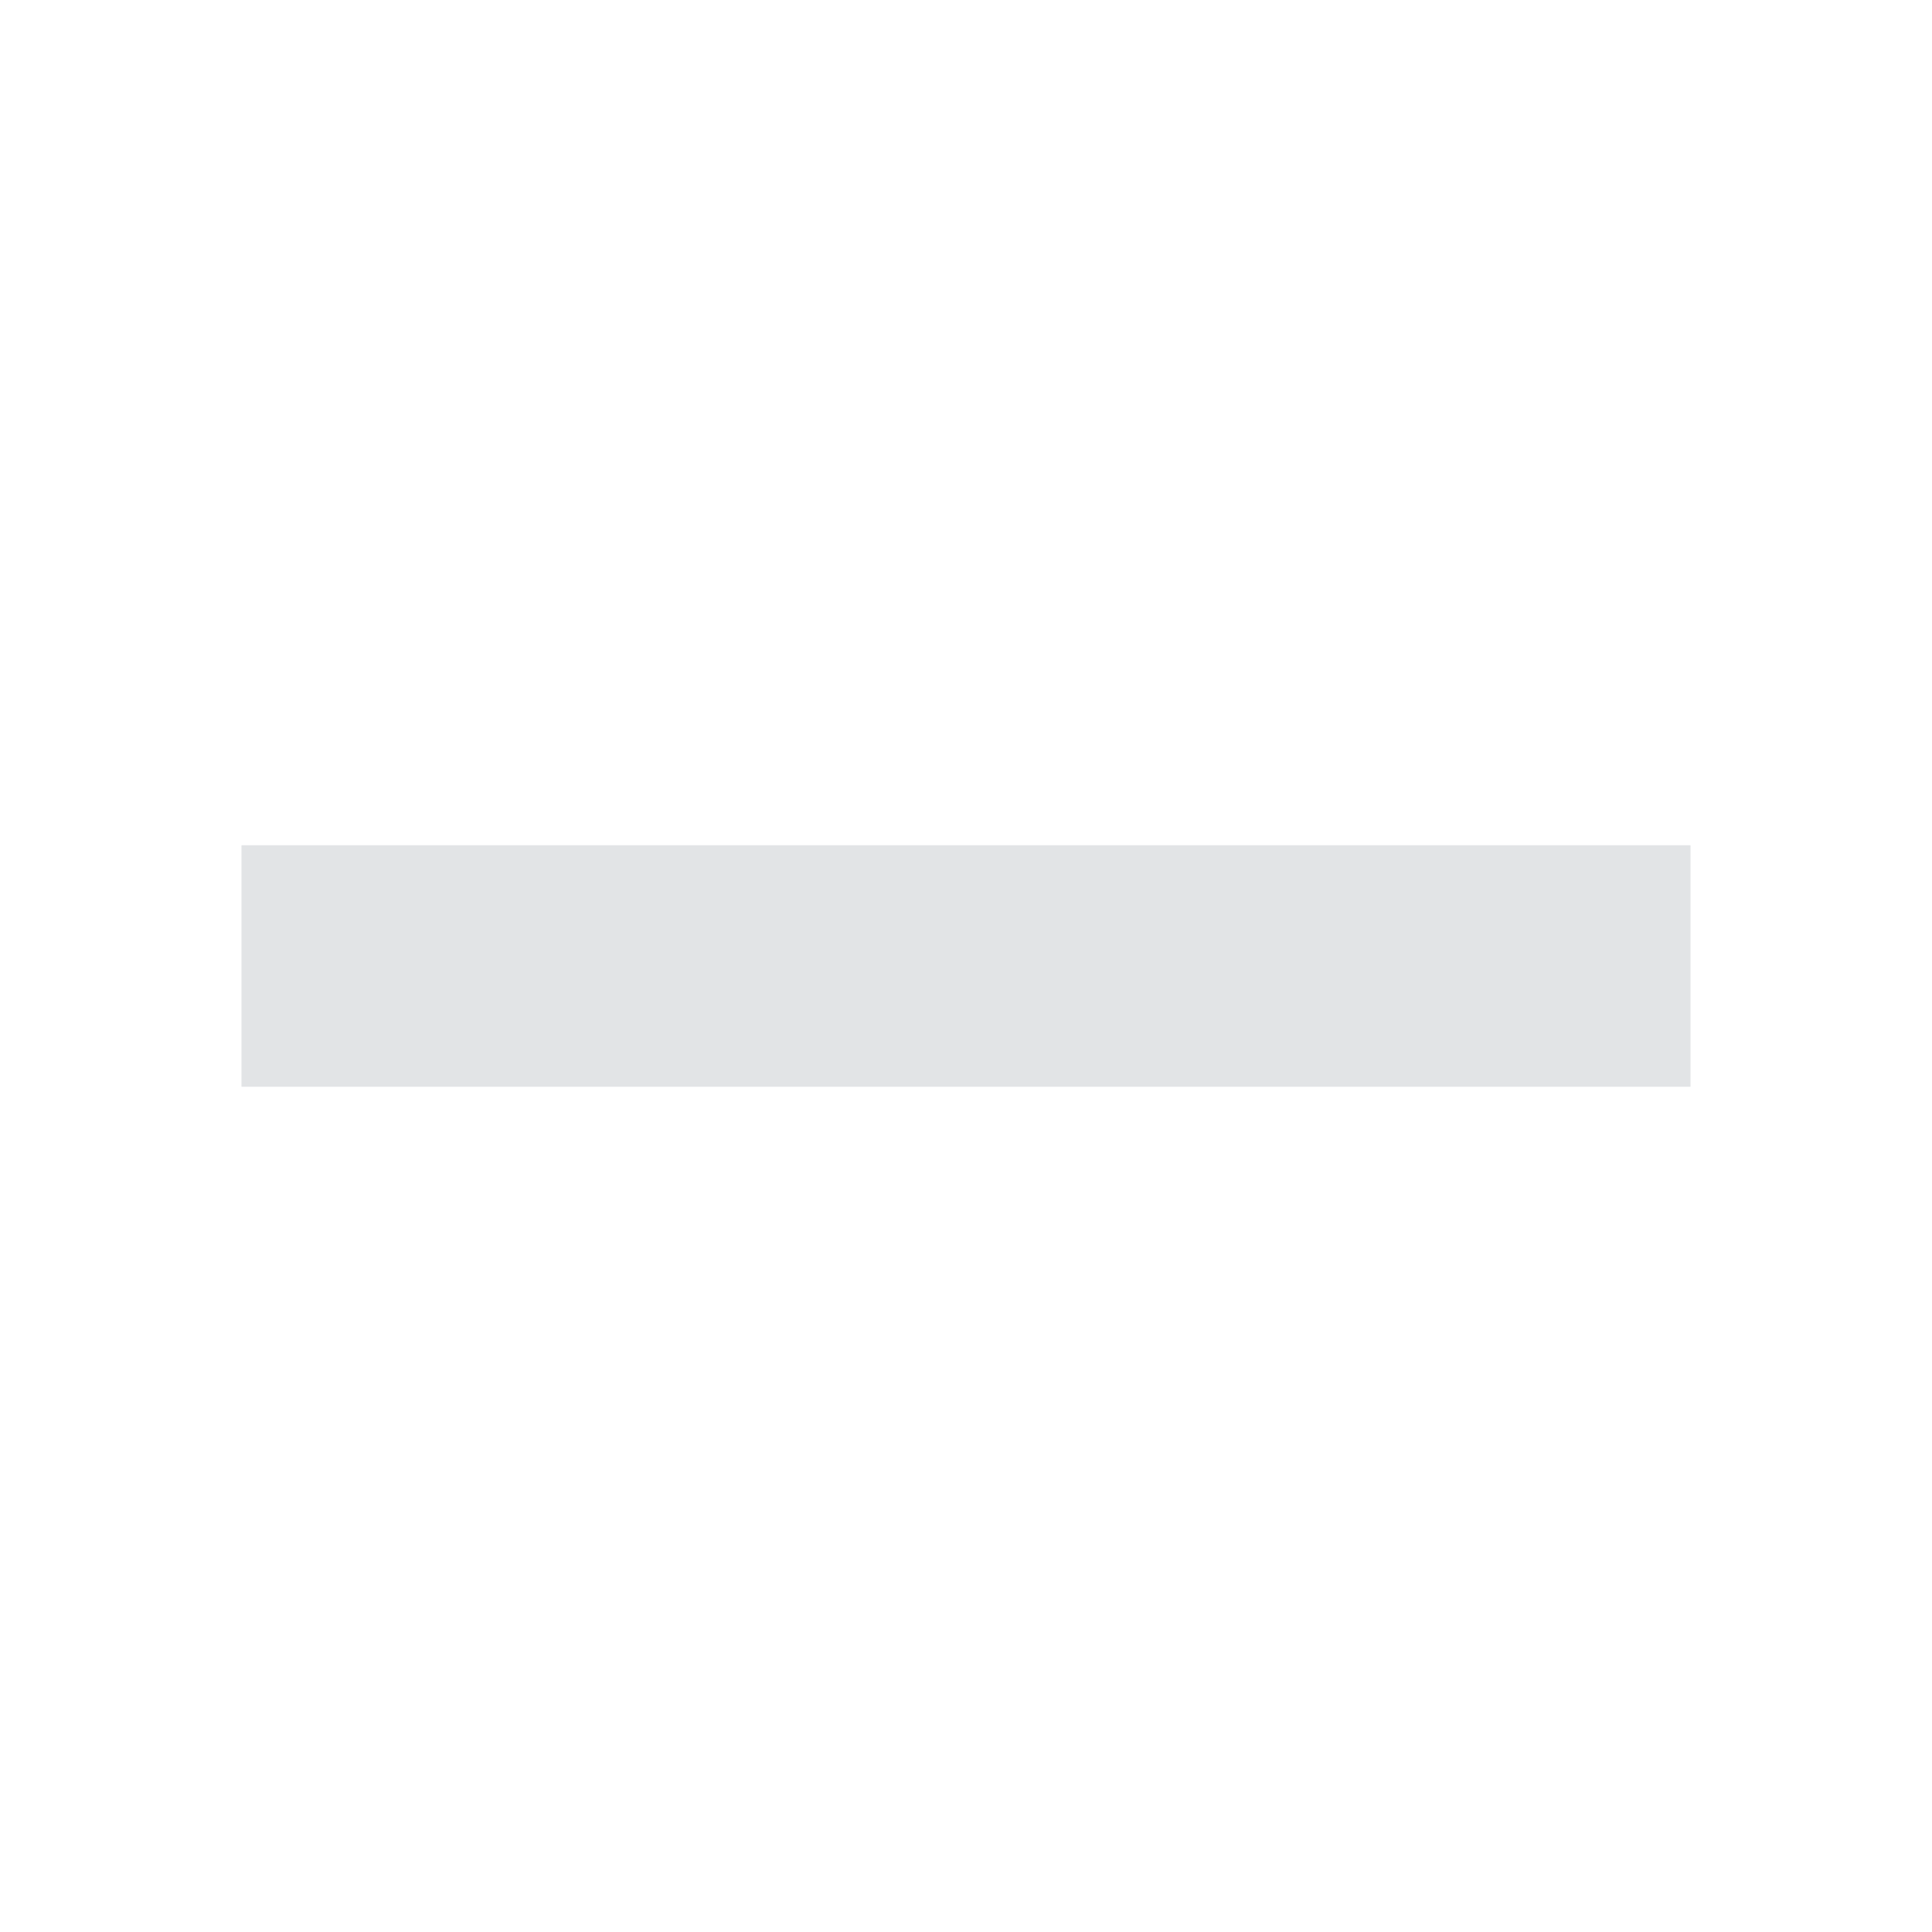
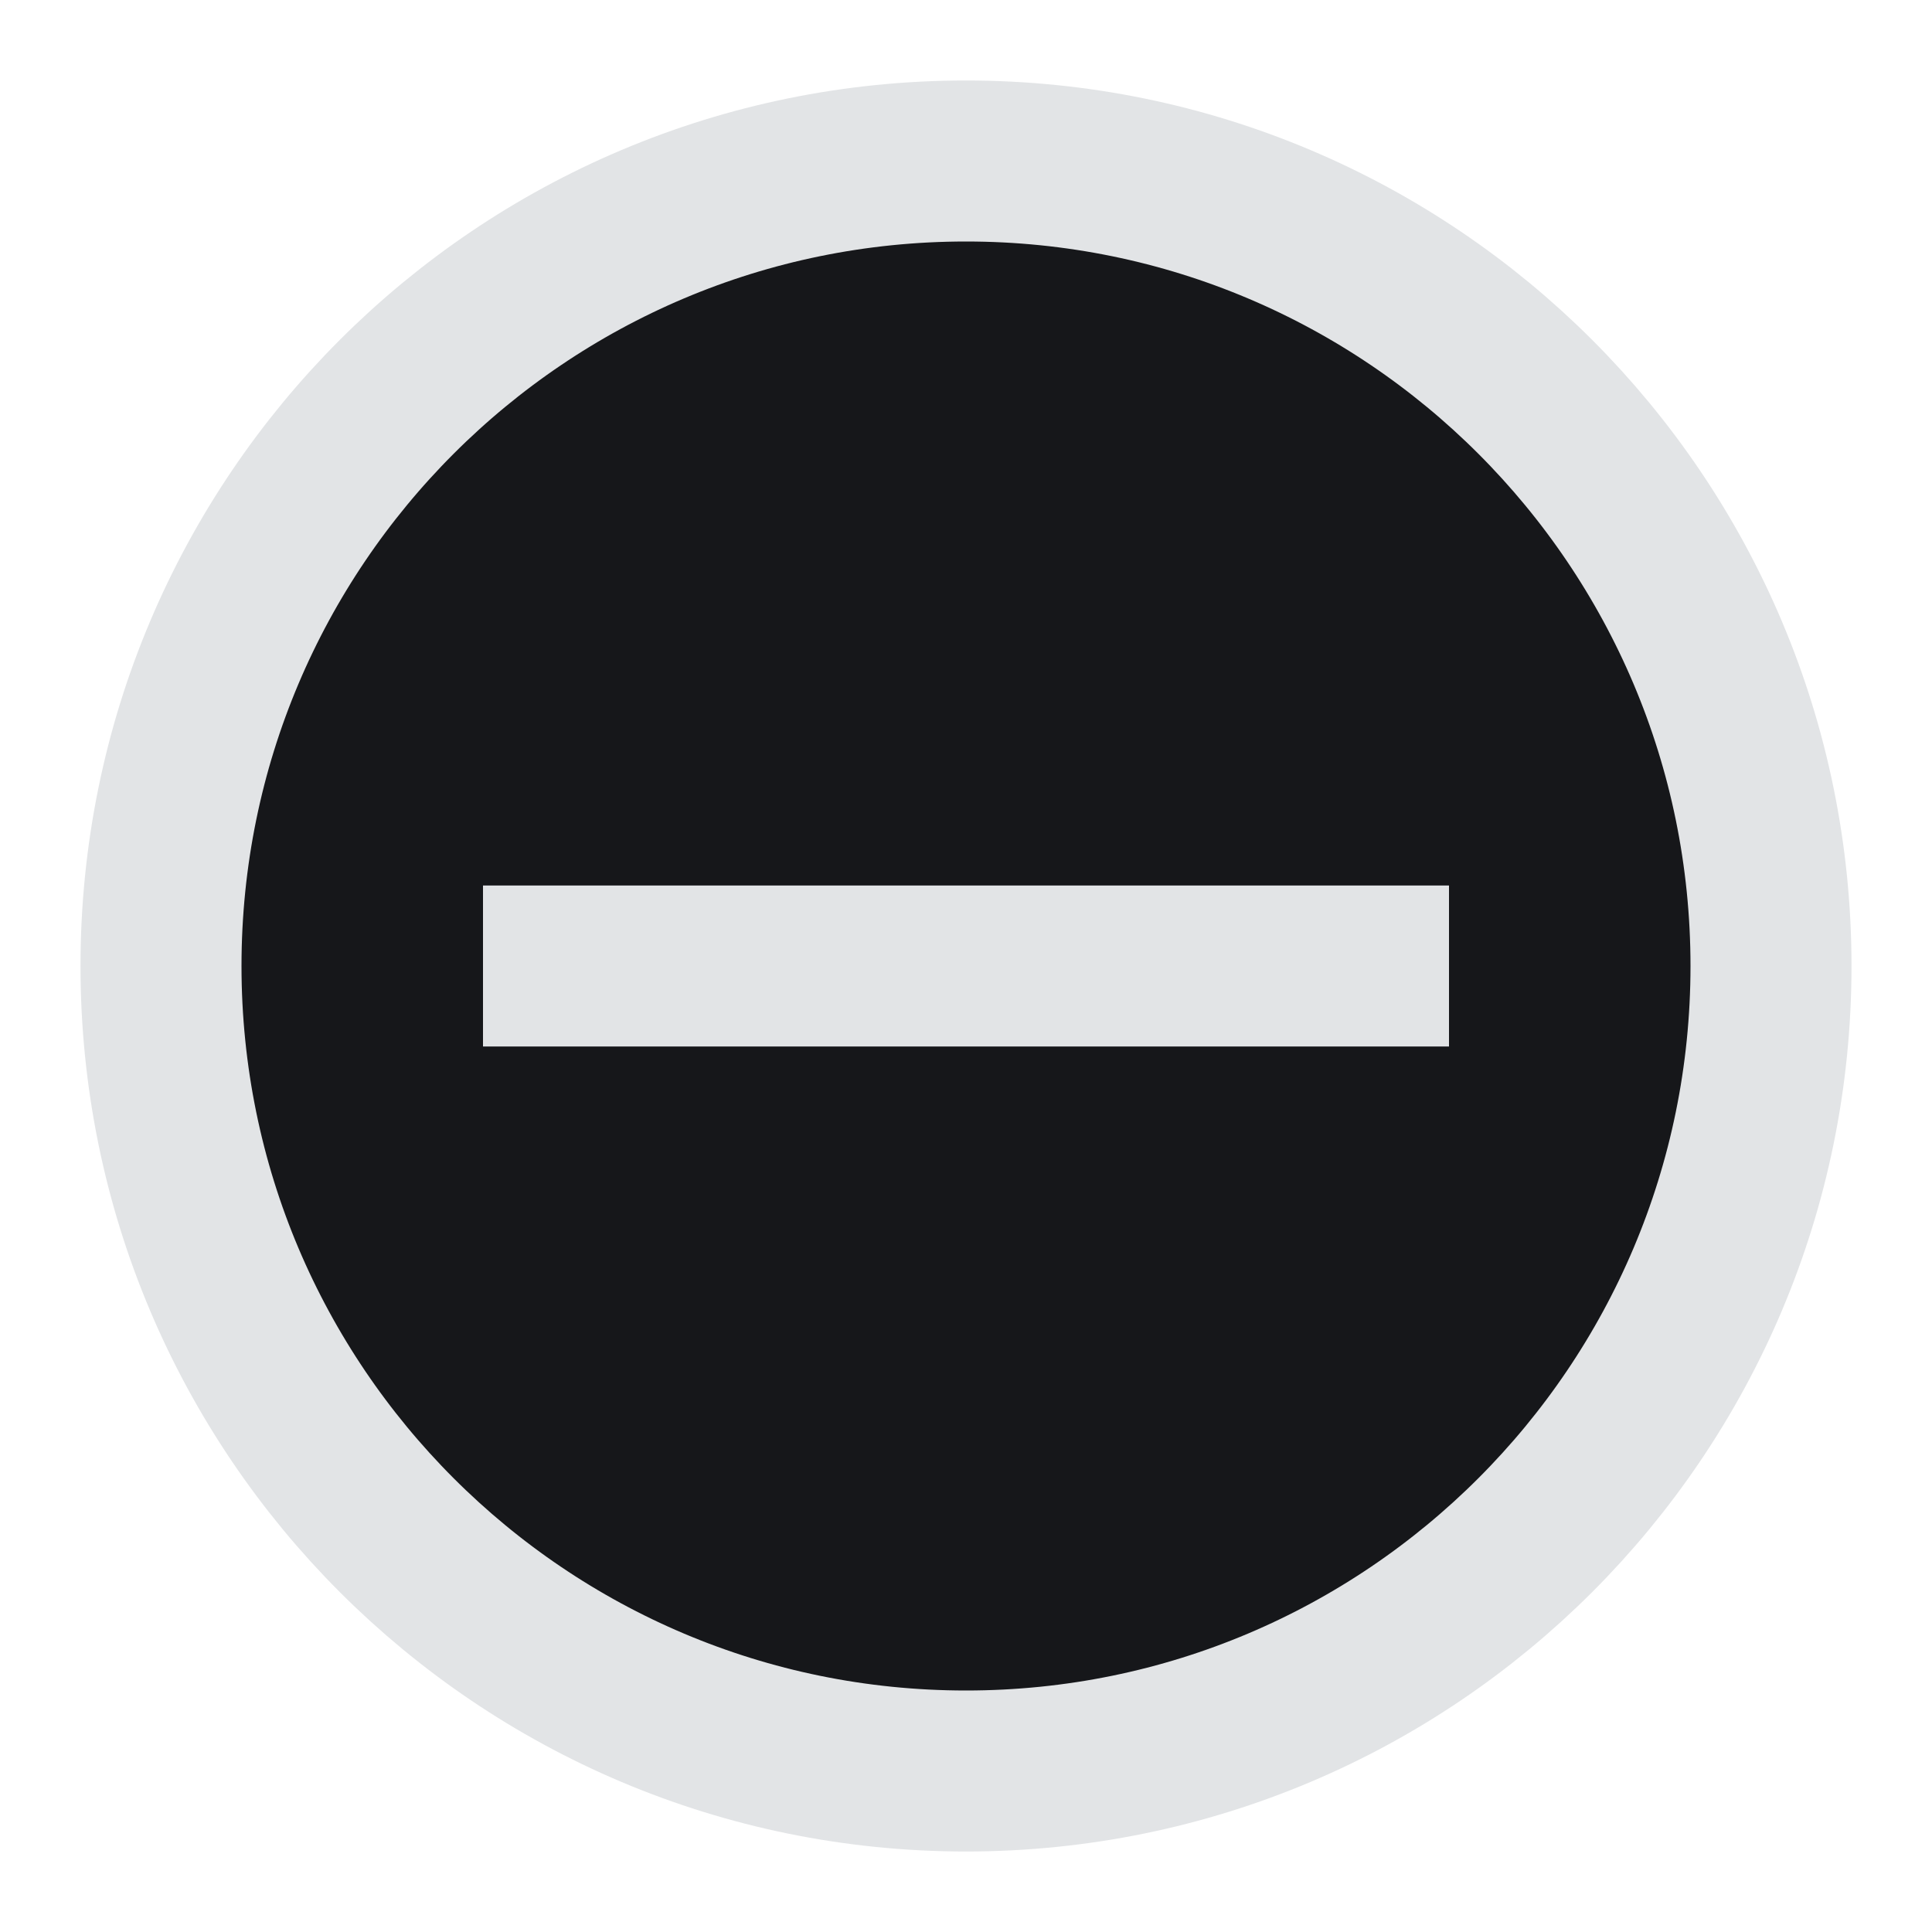
<svg xmlns="http://www.w3.org/2000/svg" width="24" height="24" viewBox="0 0 24 24" version="1.1" id="icon_svg">
  <defs id="base_definitions" />
  <g id="base_layer">
-     <g id="minus" fill="none" stroke="#e2e4e6" stroke-width="3">
-       <path d="M 3,12 H 21" id="h_line" />
-     </g>
+     <circle id="back" cx="12" cy="12" r="10" fill="#16171a" stroke="#e2e4e6" stroke-width="2" />
+     <path d="M 6,12 H 18" id="minus" fill="none" stroke="#e2e4e6" stroke-width="2" />
  </g>
</svg>
